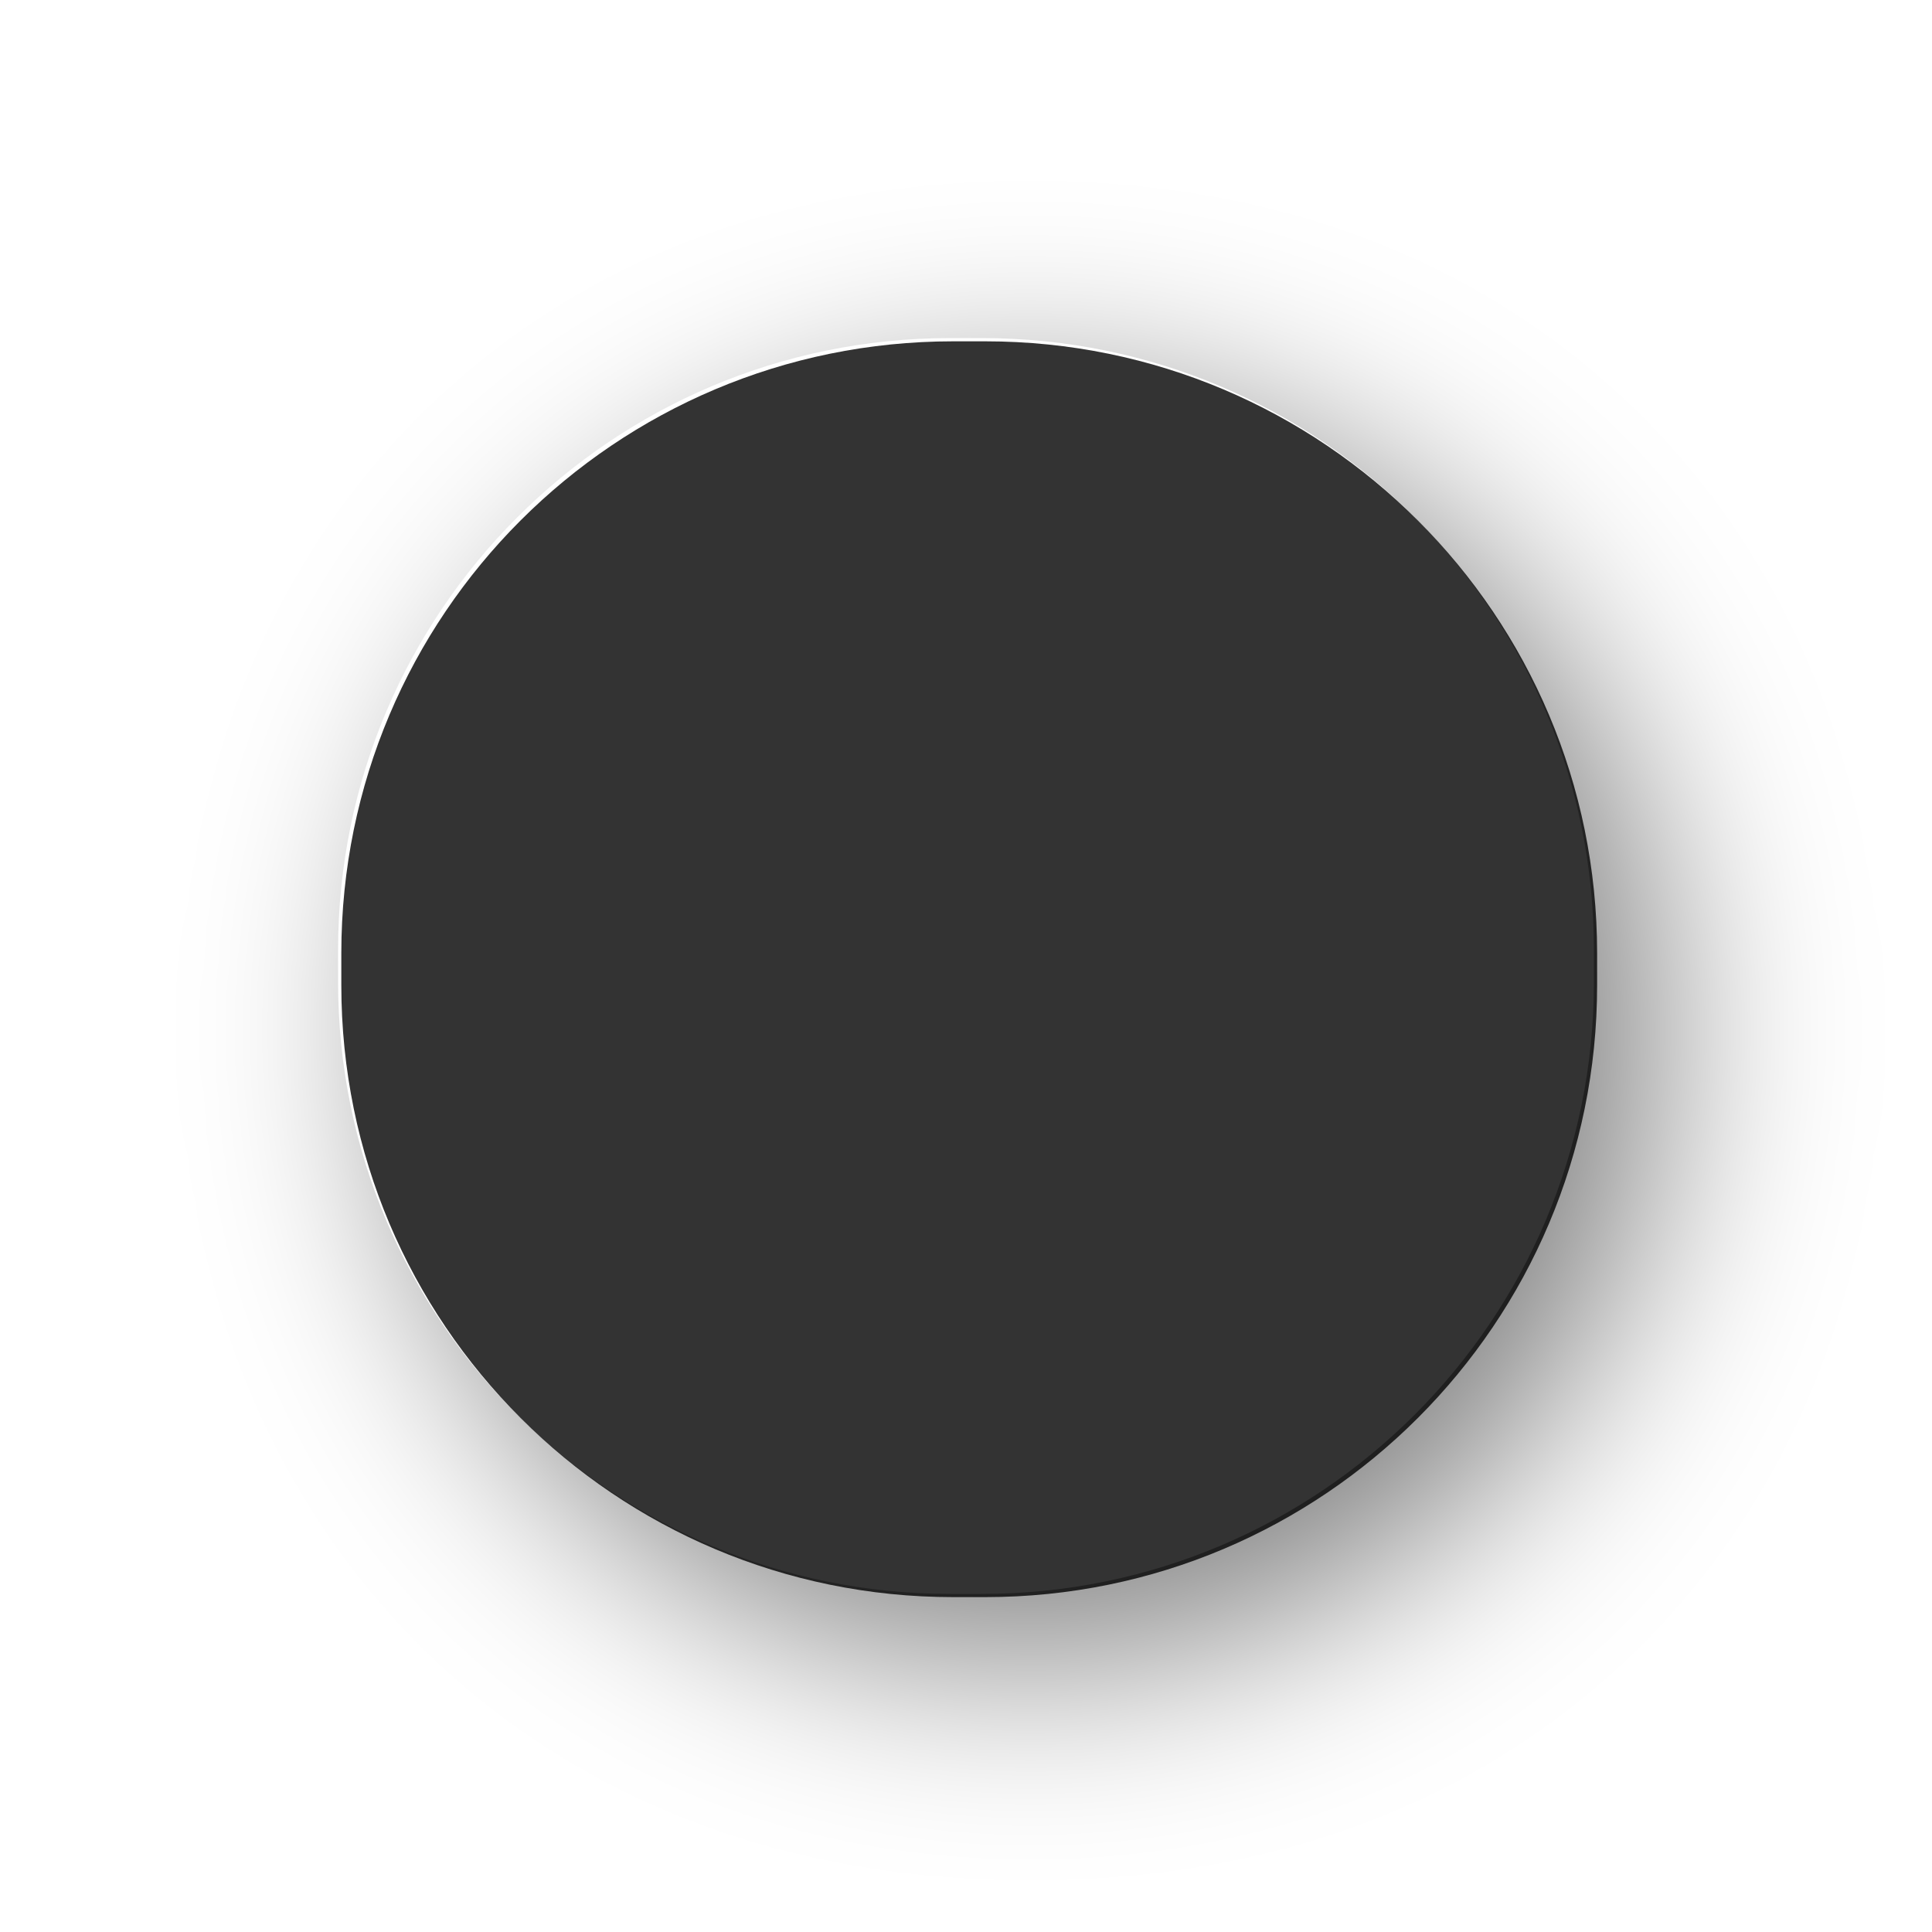
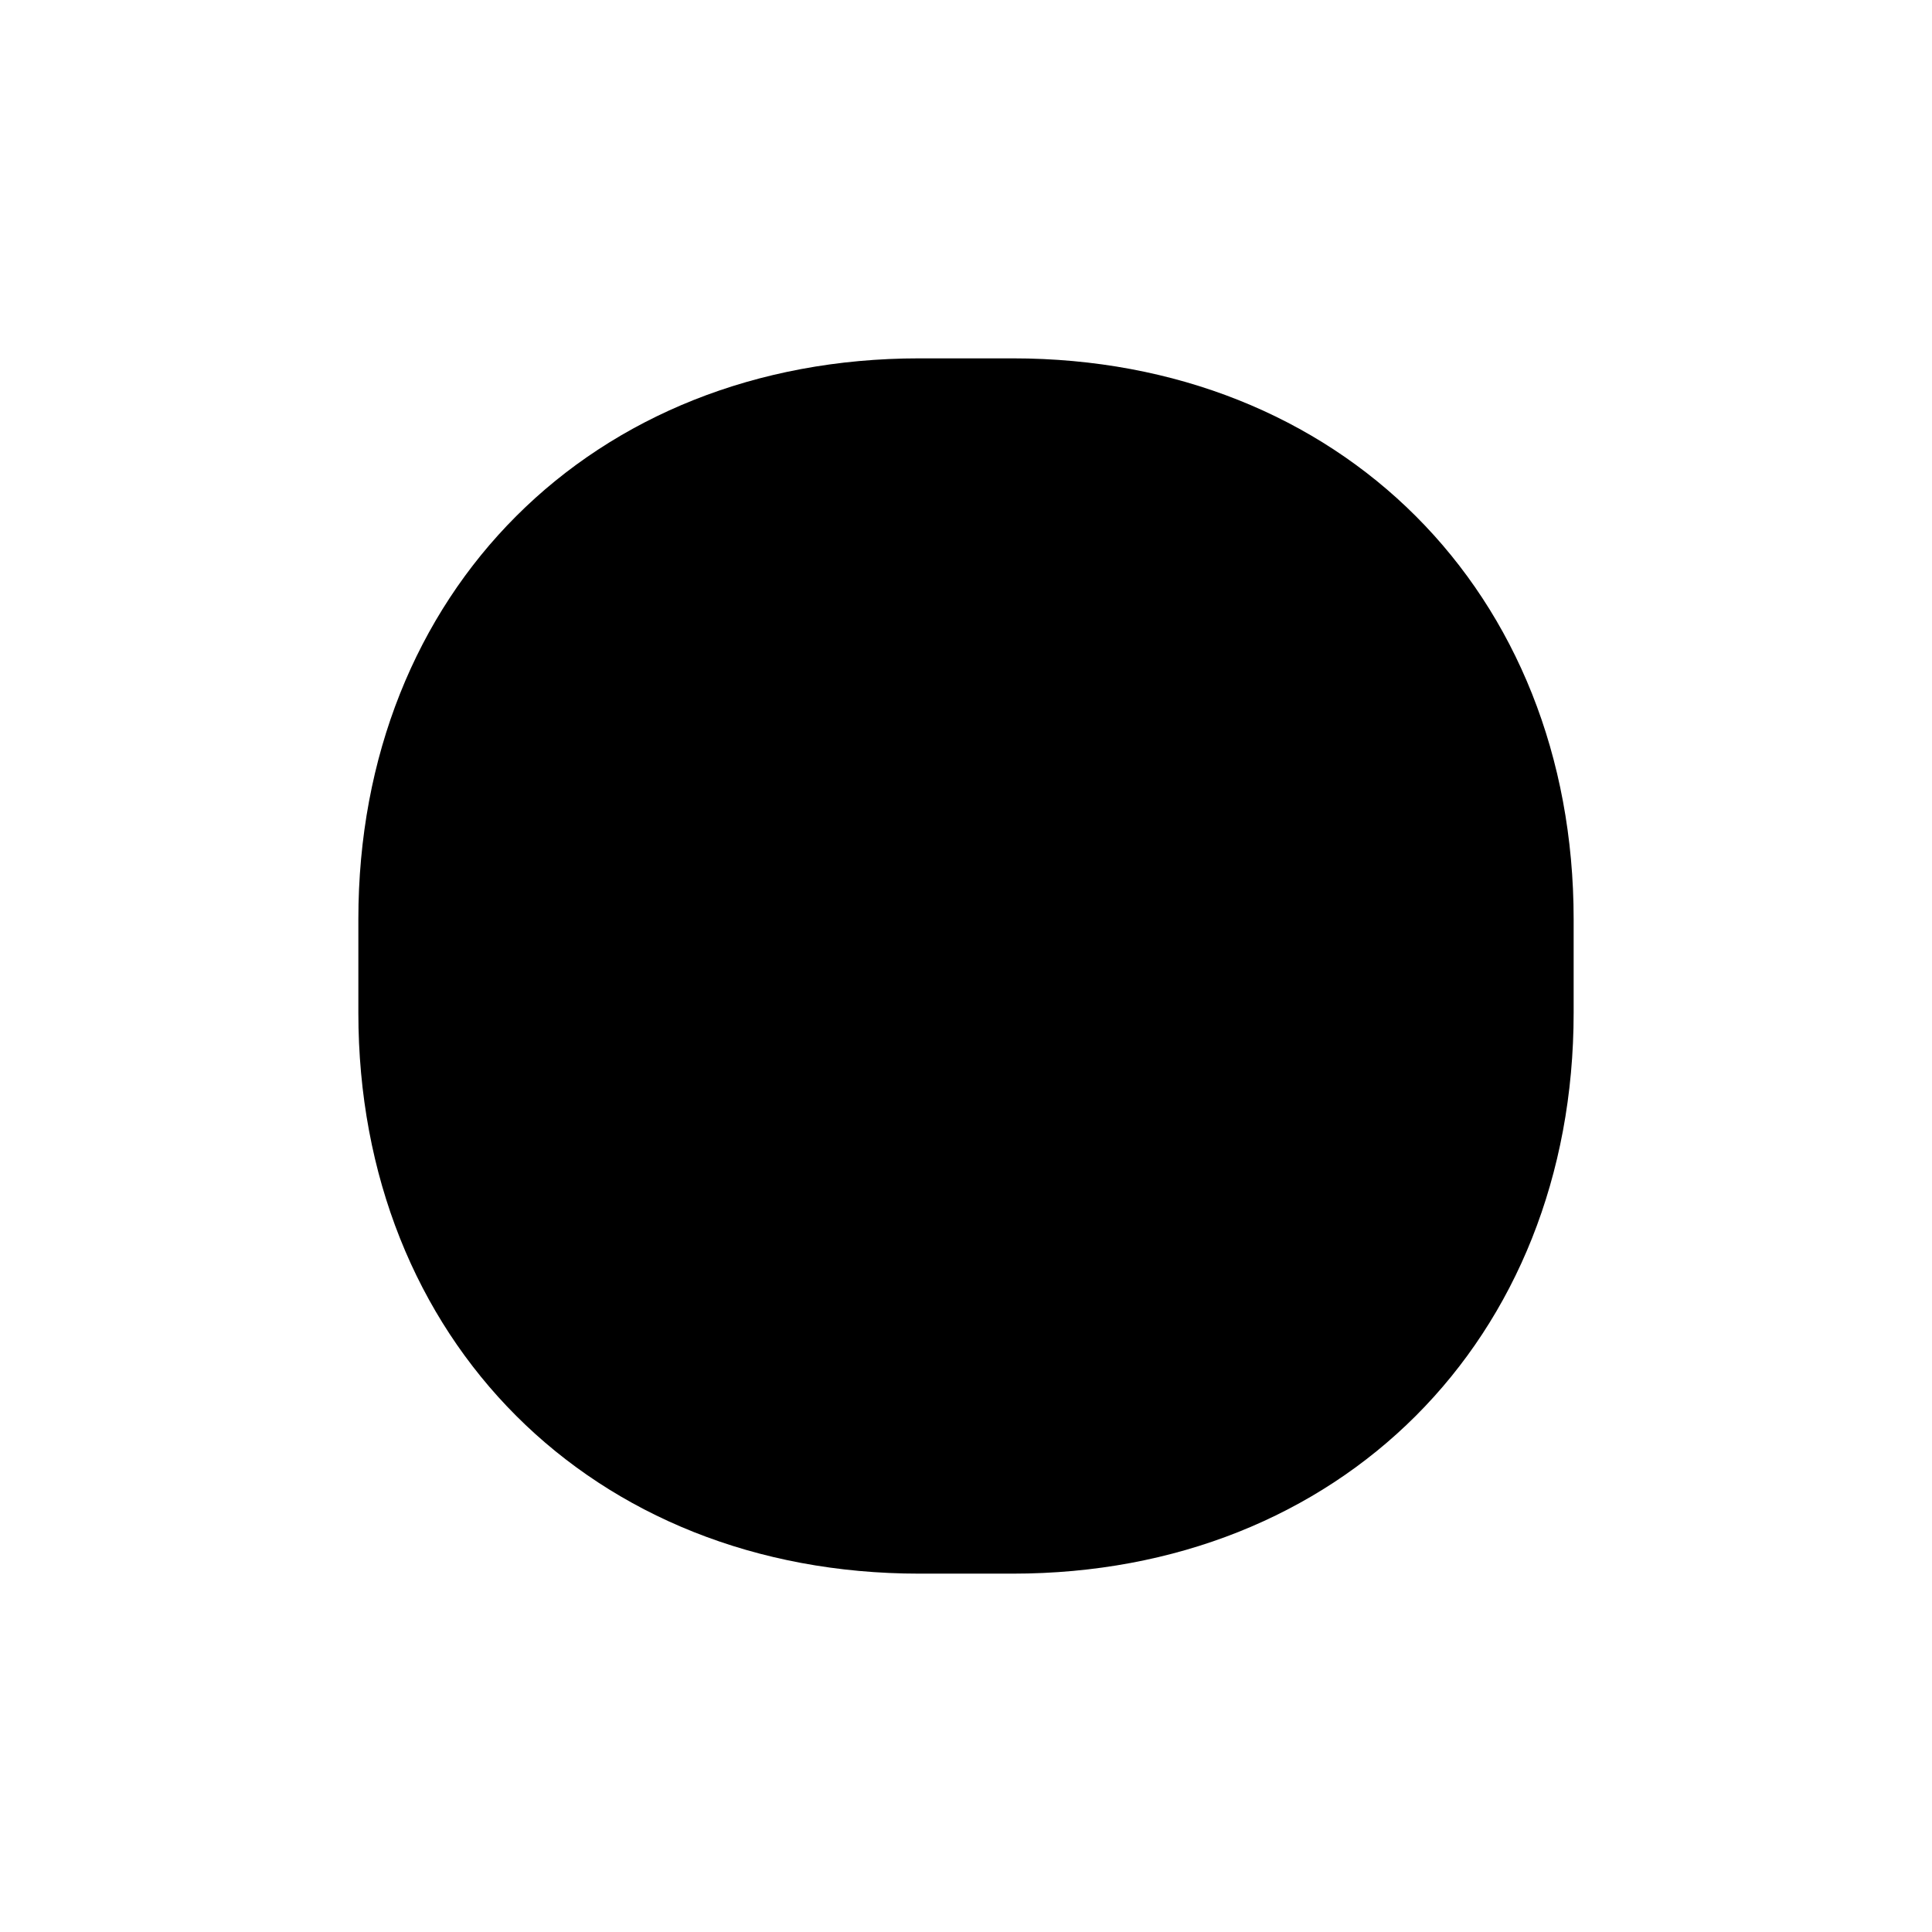
- <svg xmlns="http://www.w3.org/2000/svg" width="30" height="30" version="1.1" id="svg7" viewBox="0 0 60 60">
-   <defs id="defs11">
-     <filter style="color-interpolation-filters:sRGB" id="filter480" x="-0.2" y="-0.2" width="1.472" height="1.472">
-       <feFlood flood-opacity="0.498" flood-color="rgb(0,0,0)" result="flood" id="feFlood470" />
-       <feComposite in="flood" in2="SourceGraphic" operator="in" result="composite1" id="feComposite472" />
-       <feGaussianBlur in="composite1" stdDeviation="3" result="blur" id="feGaussianBlur474" />
-       <feOffset dx="2.8" dy="2.8" result="offset" id="feOffset476" />
-       <feComposite in="SourceGraphic" in2="offset" operator="over" result="composite2" id="feComposite478" />
-     </filter>
-     <filter style="color-interpolation-filters:sRGB;" id="filter23" x="-0.212" y="-0.212" width="1.476" height="1.476">
-       <feFlood result="flood" in="SourceGraphic" flood-opacity="0.498" flood-color="rgb(0,0,0)" id="feFlood22" />
-       <feGaussianBlur result="blur" in="SourceGraphic" stdDeviation="3.2" id="feGaussianBlur22" />
-       <feOffset result="offset" in="blur" dx="1.994" dy="2" id="feOffset22" />
-       <feComposite result="comp1" operator="in" in="flood" in2="offset" id="feComposite22" />
-       <feComposite result="comp2" operator="out" in="comp1" in2="SourceGraphic" id="feComposite23" />
-     </filter>
-   </defs>
-   <path id="svg_1" width="39" height="39" x="10.5" y="10.5" fill="{{ colors.surface_container_lowest.default.hex }}" stroke="{{ colors.outline.default.hex }}" rx="0" style="display:inline;fill:{{ colors.surface_container_lowest.default.hex }};fill-opacity:1;stroke:{{ colors.outline.default.hex }};stroke-width:1.2;stroke-dasharray:none;stroke-opacity:1;filter:url(#filter23)" d="m 29.5,10.5 h 1 c 10.493,0 19,8.507 19,19 v 1 c 0,10.493 -8.507,19 -19,19 h -1 c -10.493,0 -19,-8.507 -19,-19 v -1 c 0,-10.493 8.507,-19 19,-19 z" />
-   <path id="svg_1-6" width="39" height="39" x="10.5" y="10.5" fill="{{ colors.surface_container_lowest.default.hex }}" stroke="{{ colors.outline.default.hex }}" rx="0" style="display:inline;fill:{{ colors.surface_container_lowest.default.hex }};fill-opacity:0.8;stroke:{{ colors.outline.default.hex }};stroke-width:1.2;stroke-dasharray:none;stroke-opacity:1" d="m 29.5,10.5 h 1 c 10.493,0 19,8.507 19,19 v 1 c 0,10.493 -8.507,19 -19,19 h -1 c -10.493,0 -19,-8.507 -19,-19 v -1 c 0,-10.493 8.507,-19 19,-19 z" transform="translate(0.1,0.1)" />
+ <svg xmlns="http://www.w3.org/2000/svg" width="31" height="31" version="1.1" id="svg7" viewBox="0 0 31 31">
+   <path id="svg_1" d="m 14.75,5.75 h 1.5 c 5.247,0 9,3.753 9,9 v 1.5 c 0,5.247 -3.753,9 -9,9 h -1.5 c -5.247,0 -9,-3.753 -9,-9 v -1.5 c 0,-5.247 3.753,-9 9,-9 z" style="display:inline;fill:{{ colors.surface_container_lowest.default.hex }};fill-opacity:1;stroke:{{ colors.outline.default.hex }};stroke-width:0.5;stroke-linecap:round;stroke-linejoin:miter;stroke-dasharray:none;stroke-opacity:1" />
</svg>
